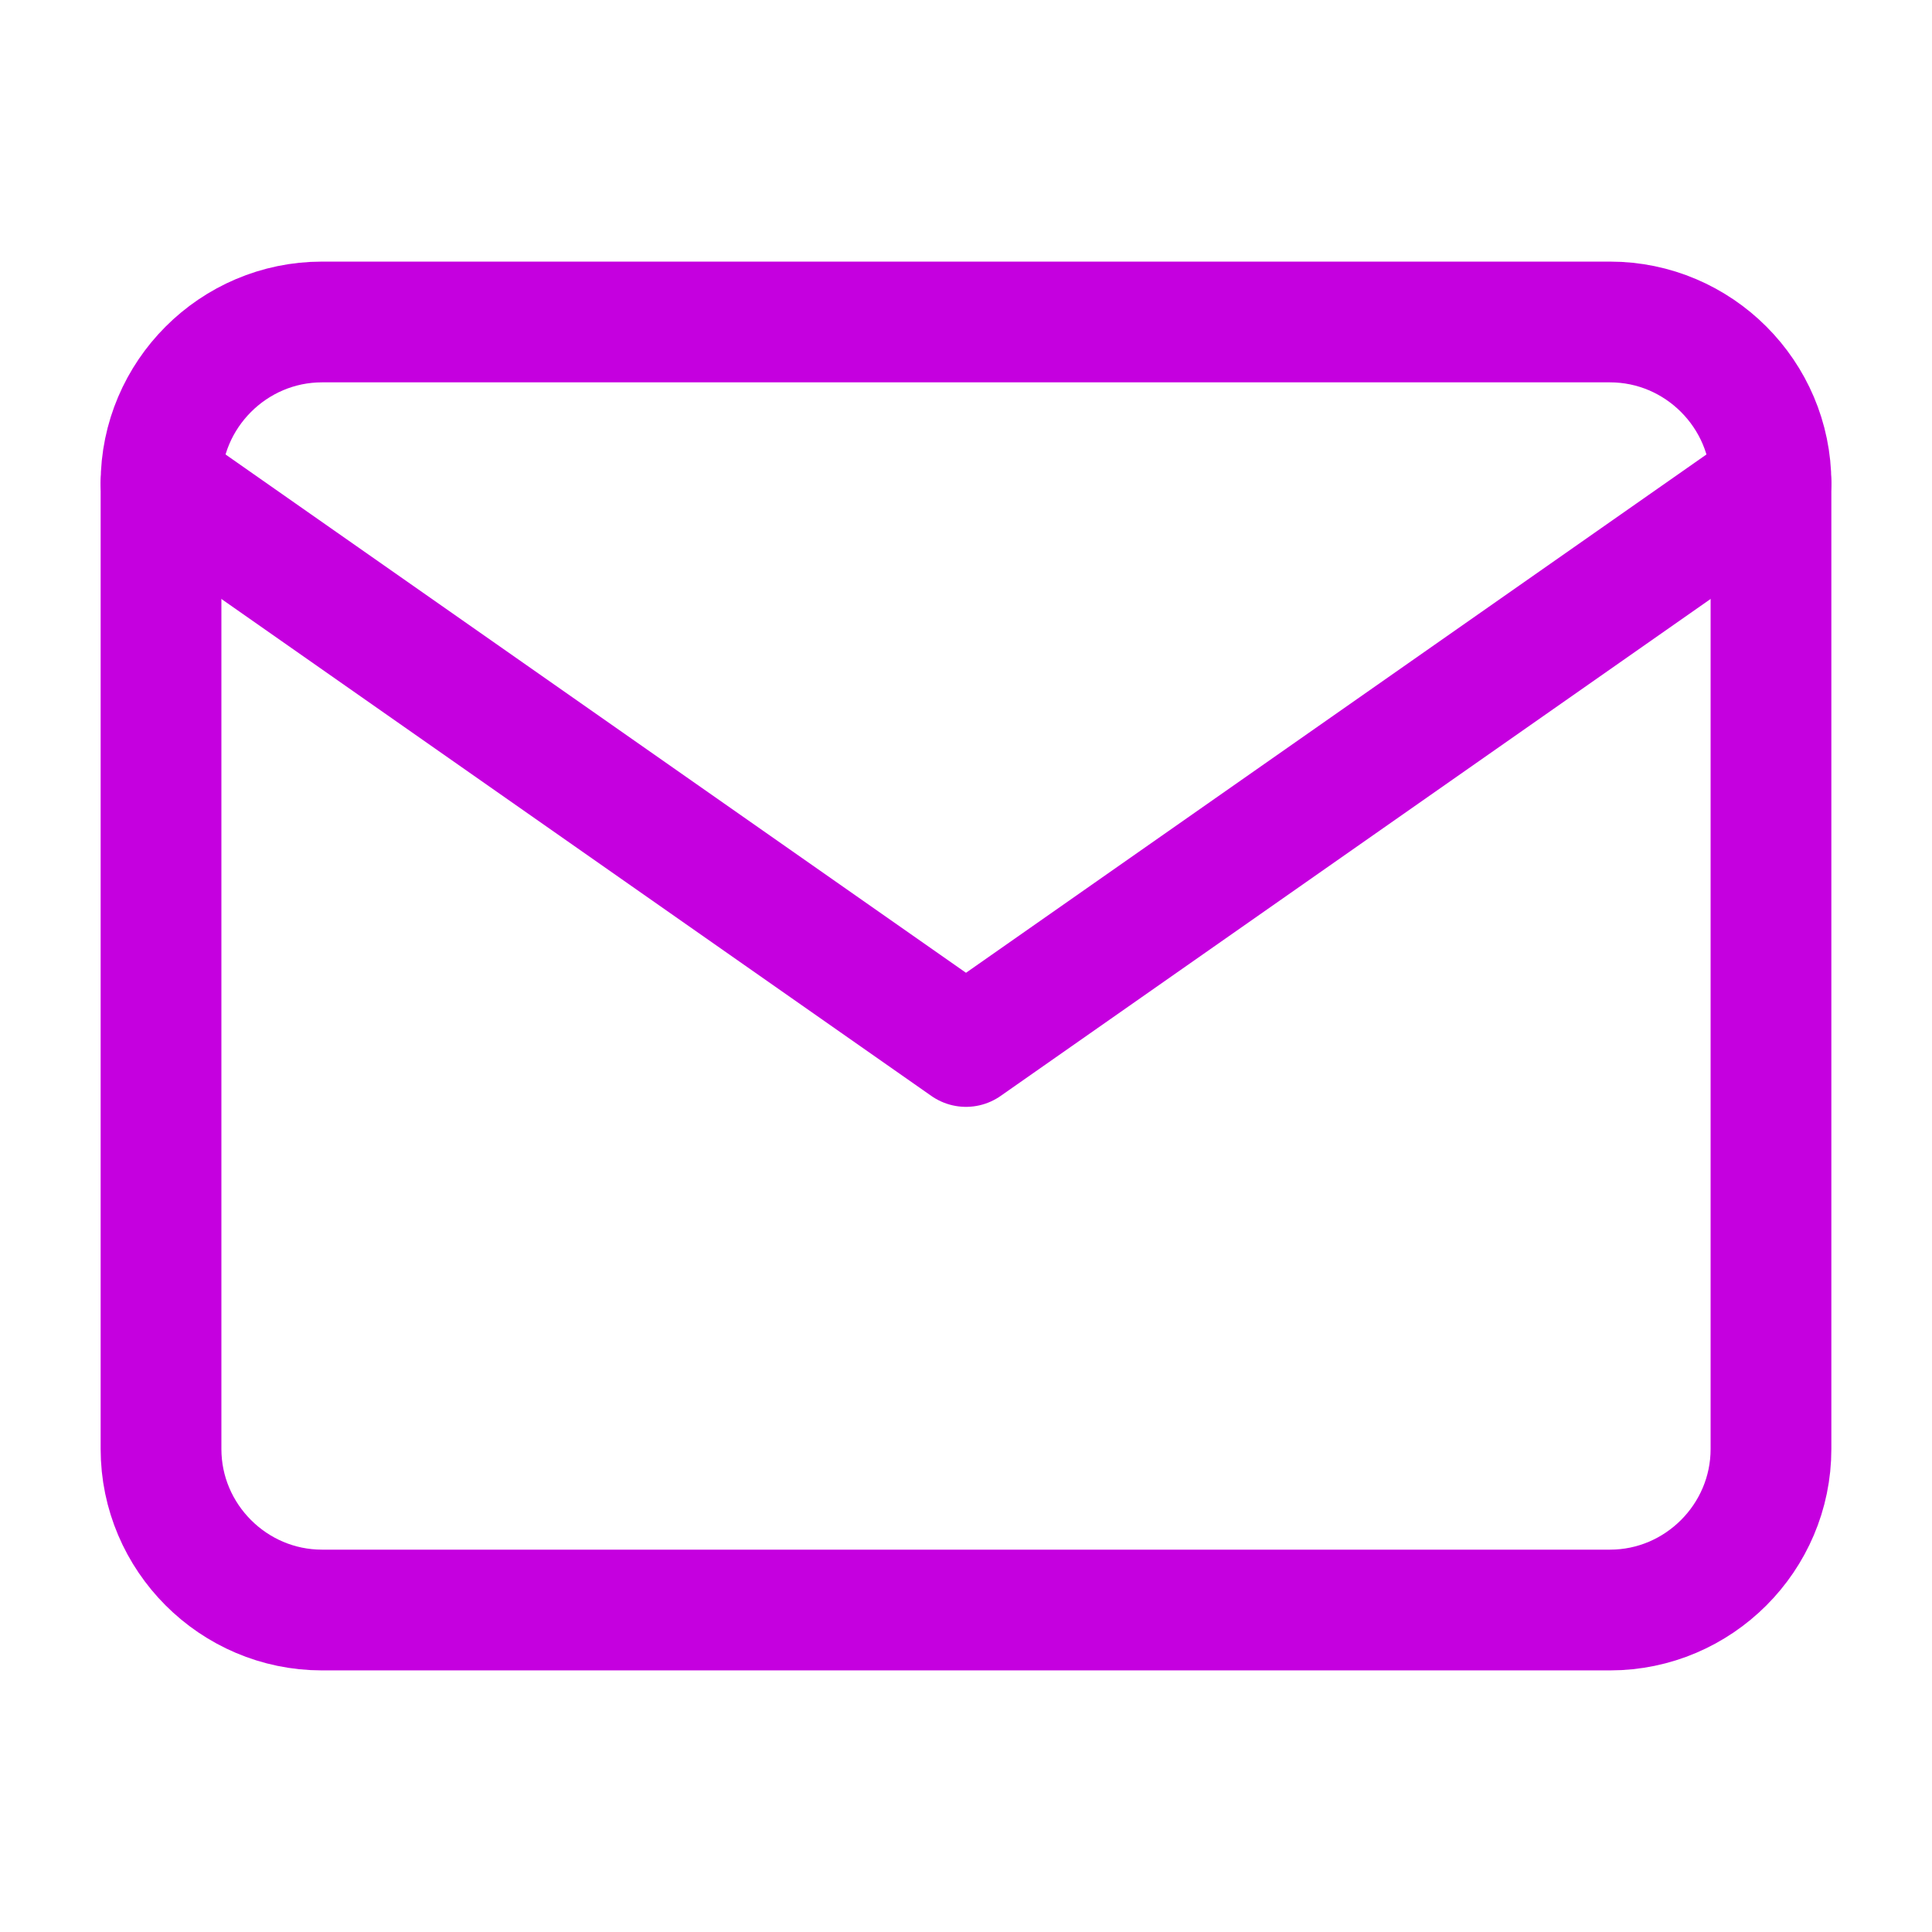
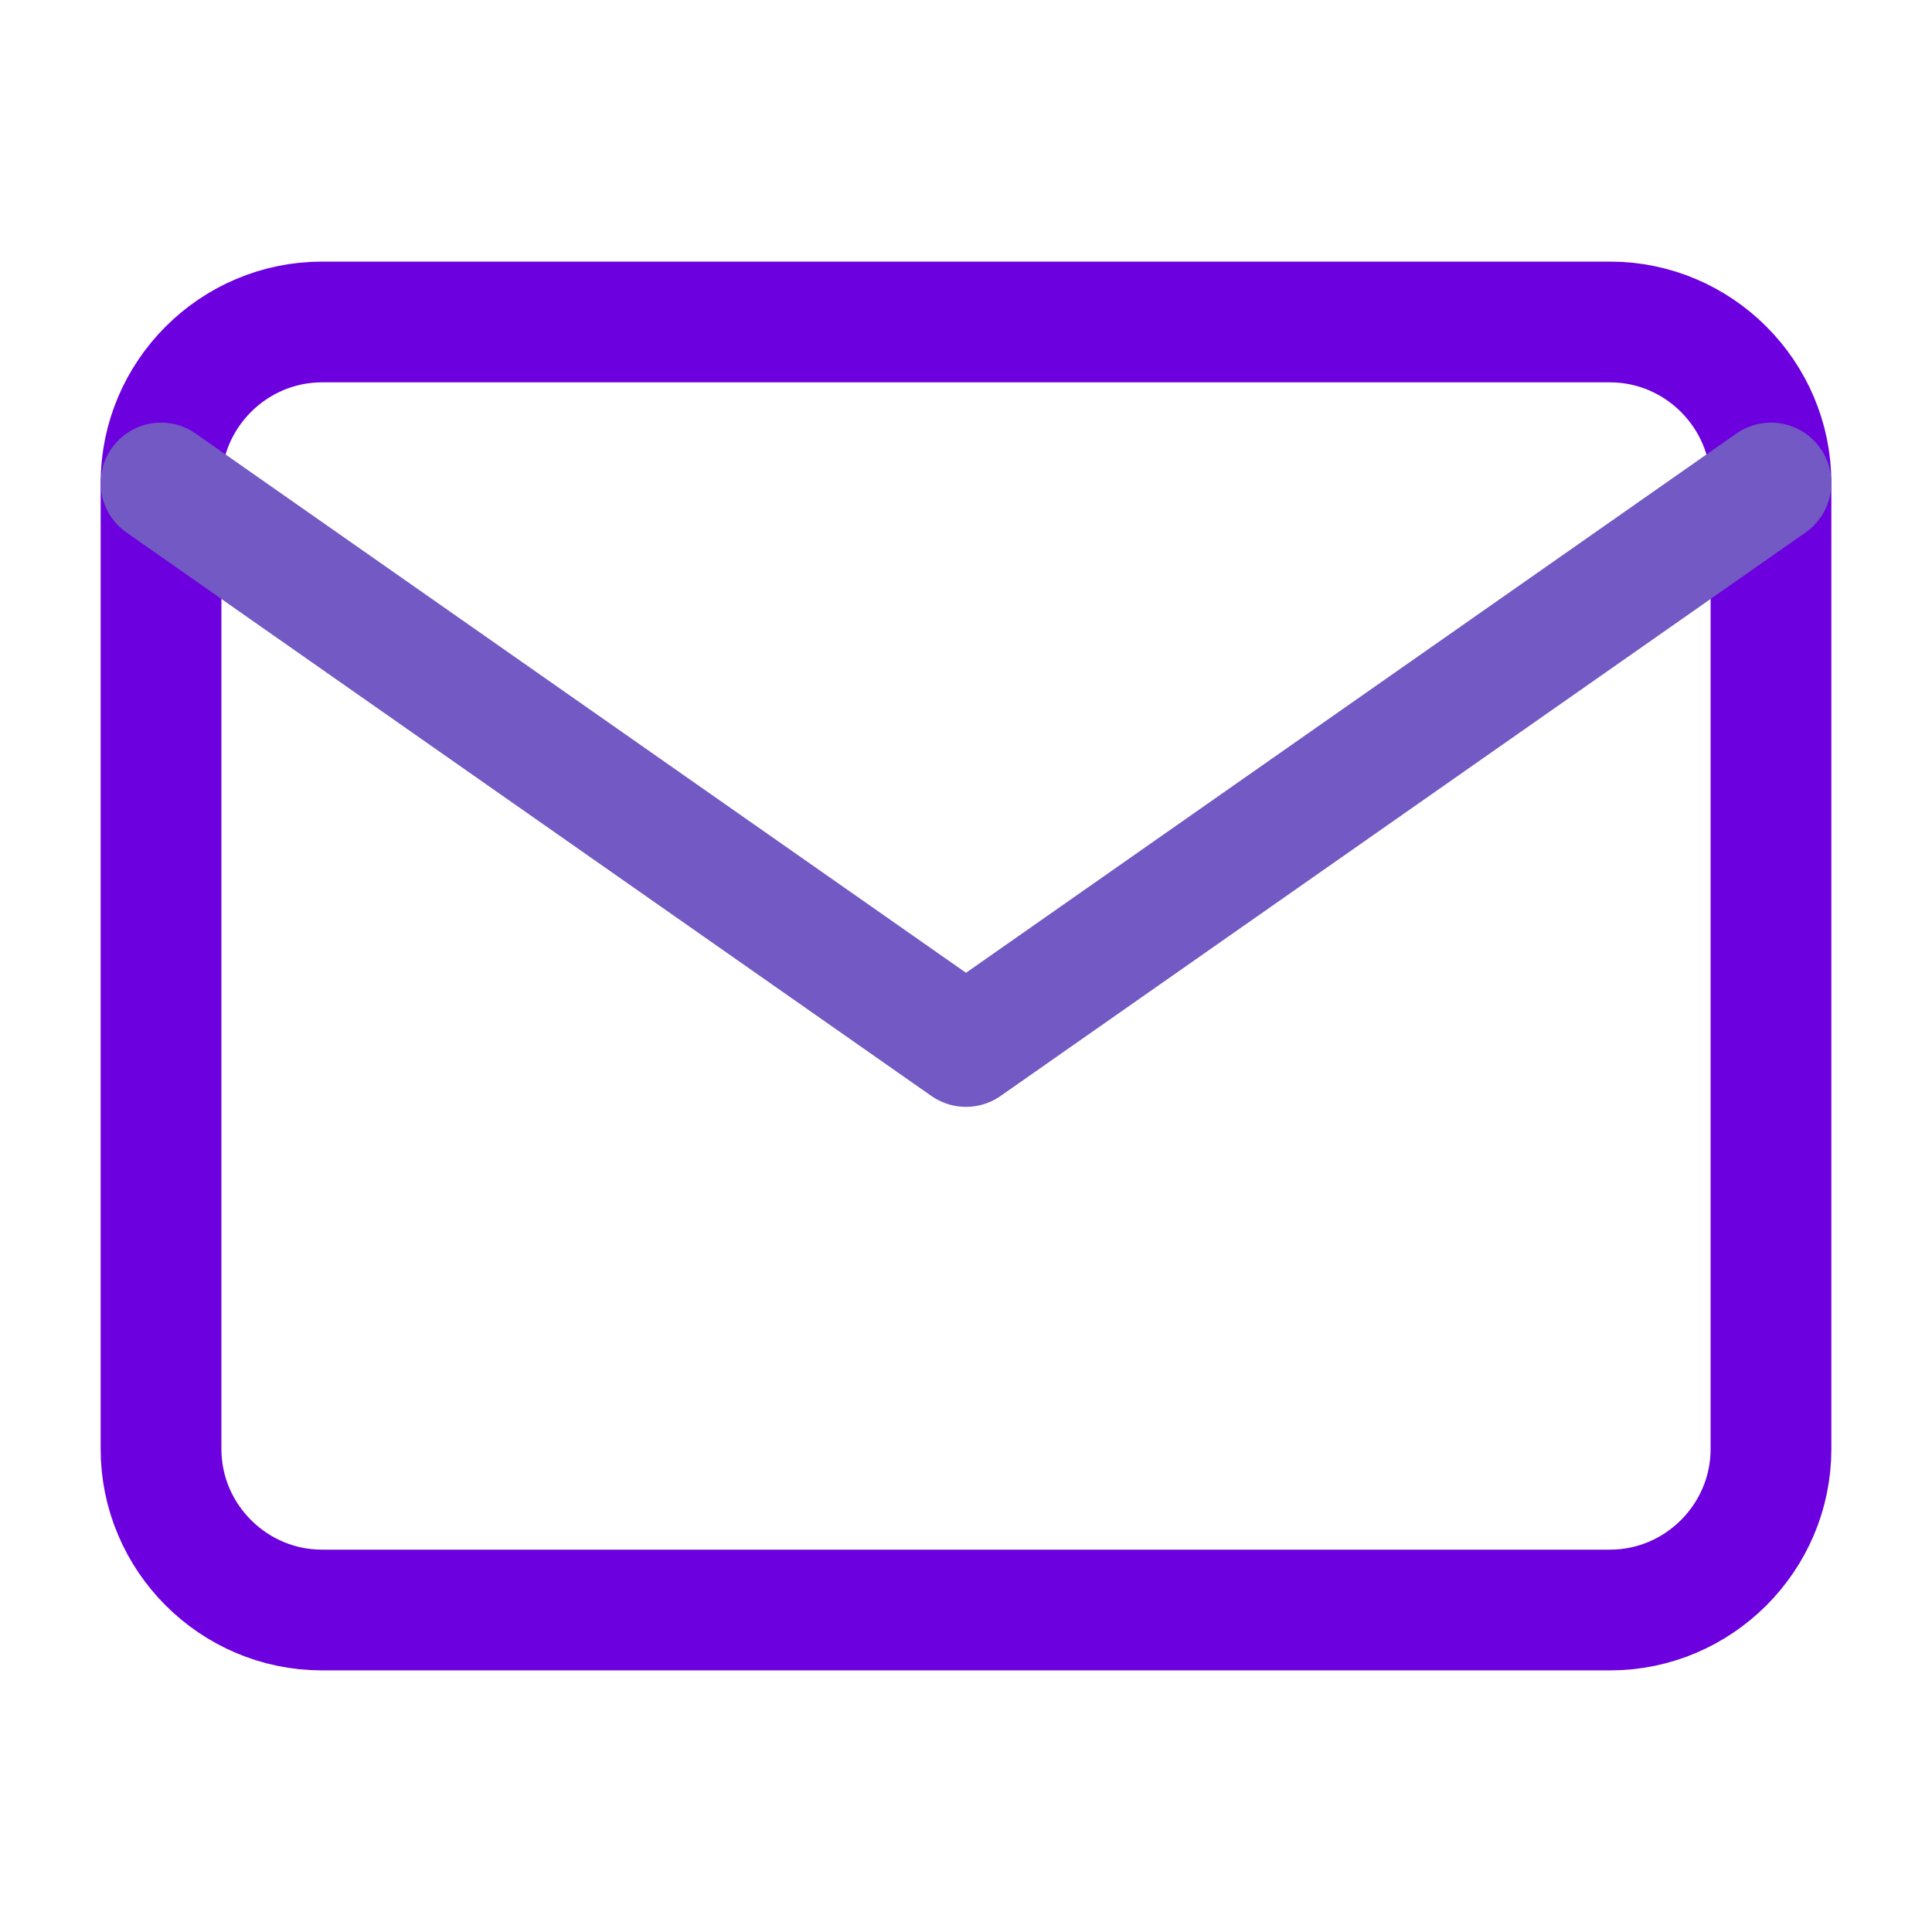
<svg xmlns="http://www.w3.org/2000/svg" width="32" height="32" viewBox="0 0 32 32" fill="none">
-   <path d="M5.333 5.333H26.667C28.133 5.333 29.333 6.533 29.333 8V24C29.333 25.467 28.133 26.667 26.667 26.667H5.333C3.867 26.667 2.667 25.467 2.667 24V8C2.667 6.533 3.867 5.333 5.333 5.333Z" stroke="#c500df" stroke-width="2" stroke-linecap="round" stroke-linejoin="round" />
-   <path d="M29.333 8L16 17.333L2.667 8" stroke="#c500df" stroke-width="2" stroke-linecap="round" stroke-linejoin="round" />
+   <path d="M5.333 5.333H26.667C28.133 5.333 29.333 6.533 29.333 8V24C29.333 25.467 28.133 26.667 26.667 26.667H5.333C3.867 26.667 2.667 25.467 2.667 24V8C2.667 6.533 3.867 5.333 5.333 5.333Z" stroke="#6c00df" stroke-width="2" stroke-linecap="round" stroke-linejoin="round" />
+   <path d="M29.333 8L16 17.333L2.667 8" stroke=" #7259c3ff" stroke-width="2" stroke-linecap="round" stroke-linejoin="round" />
</svg>
